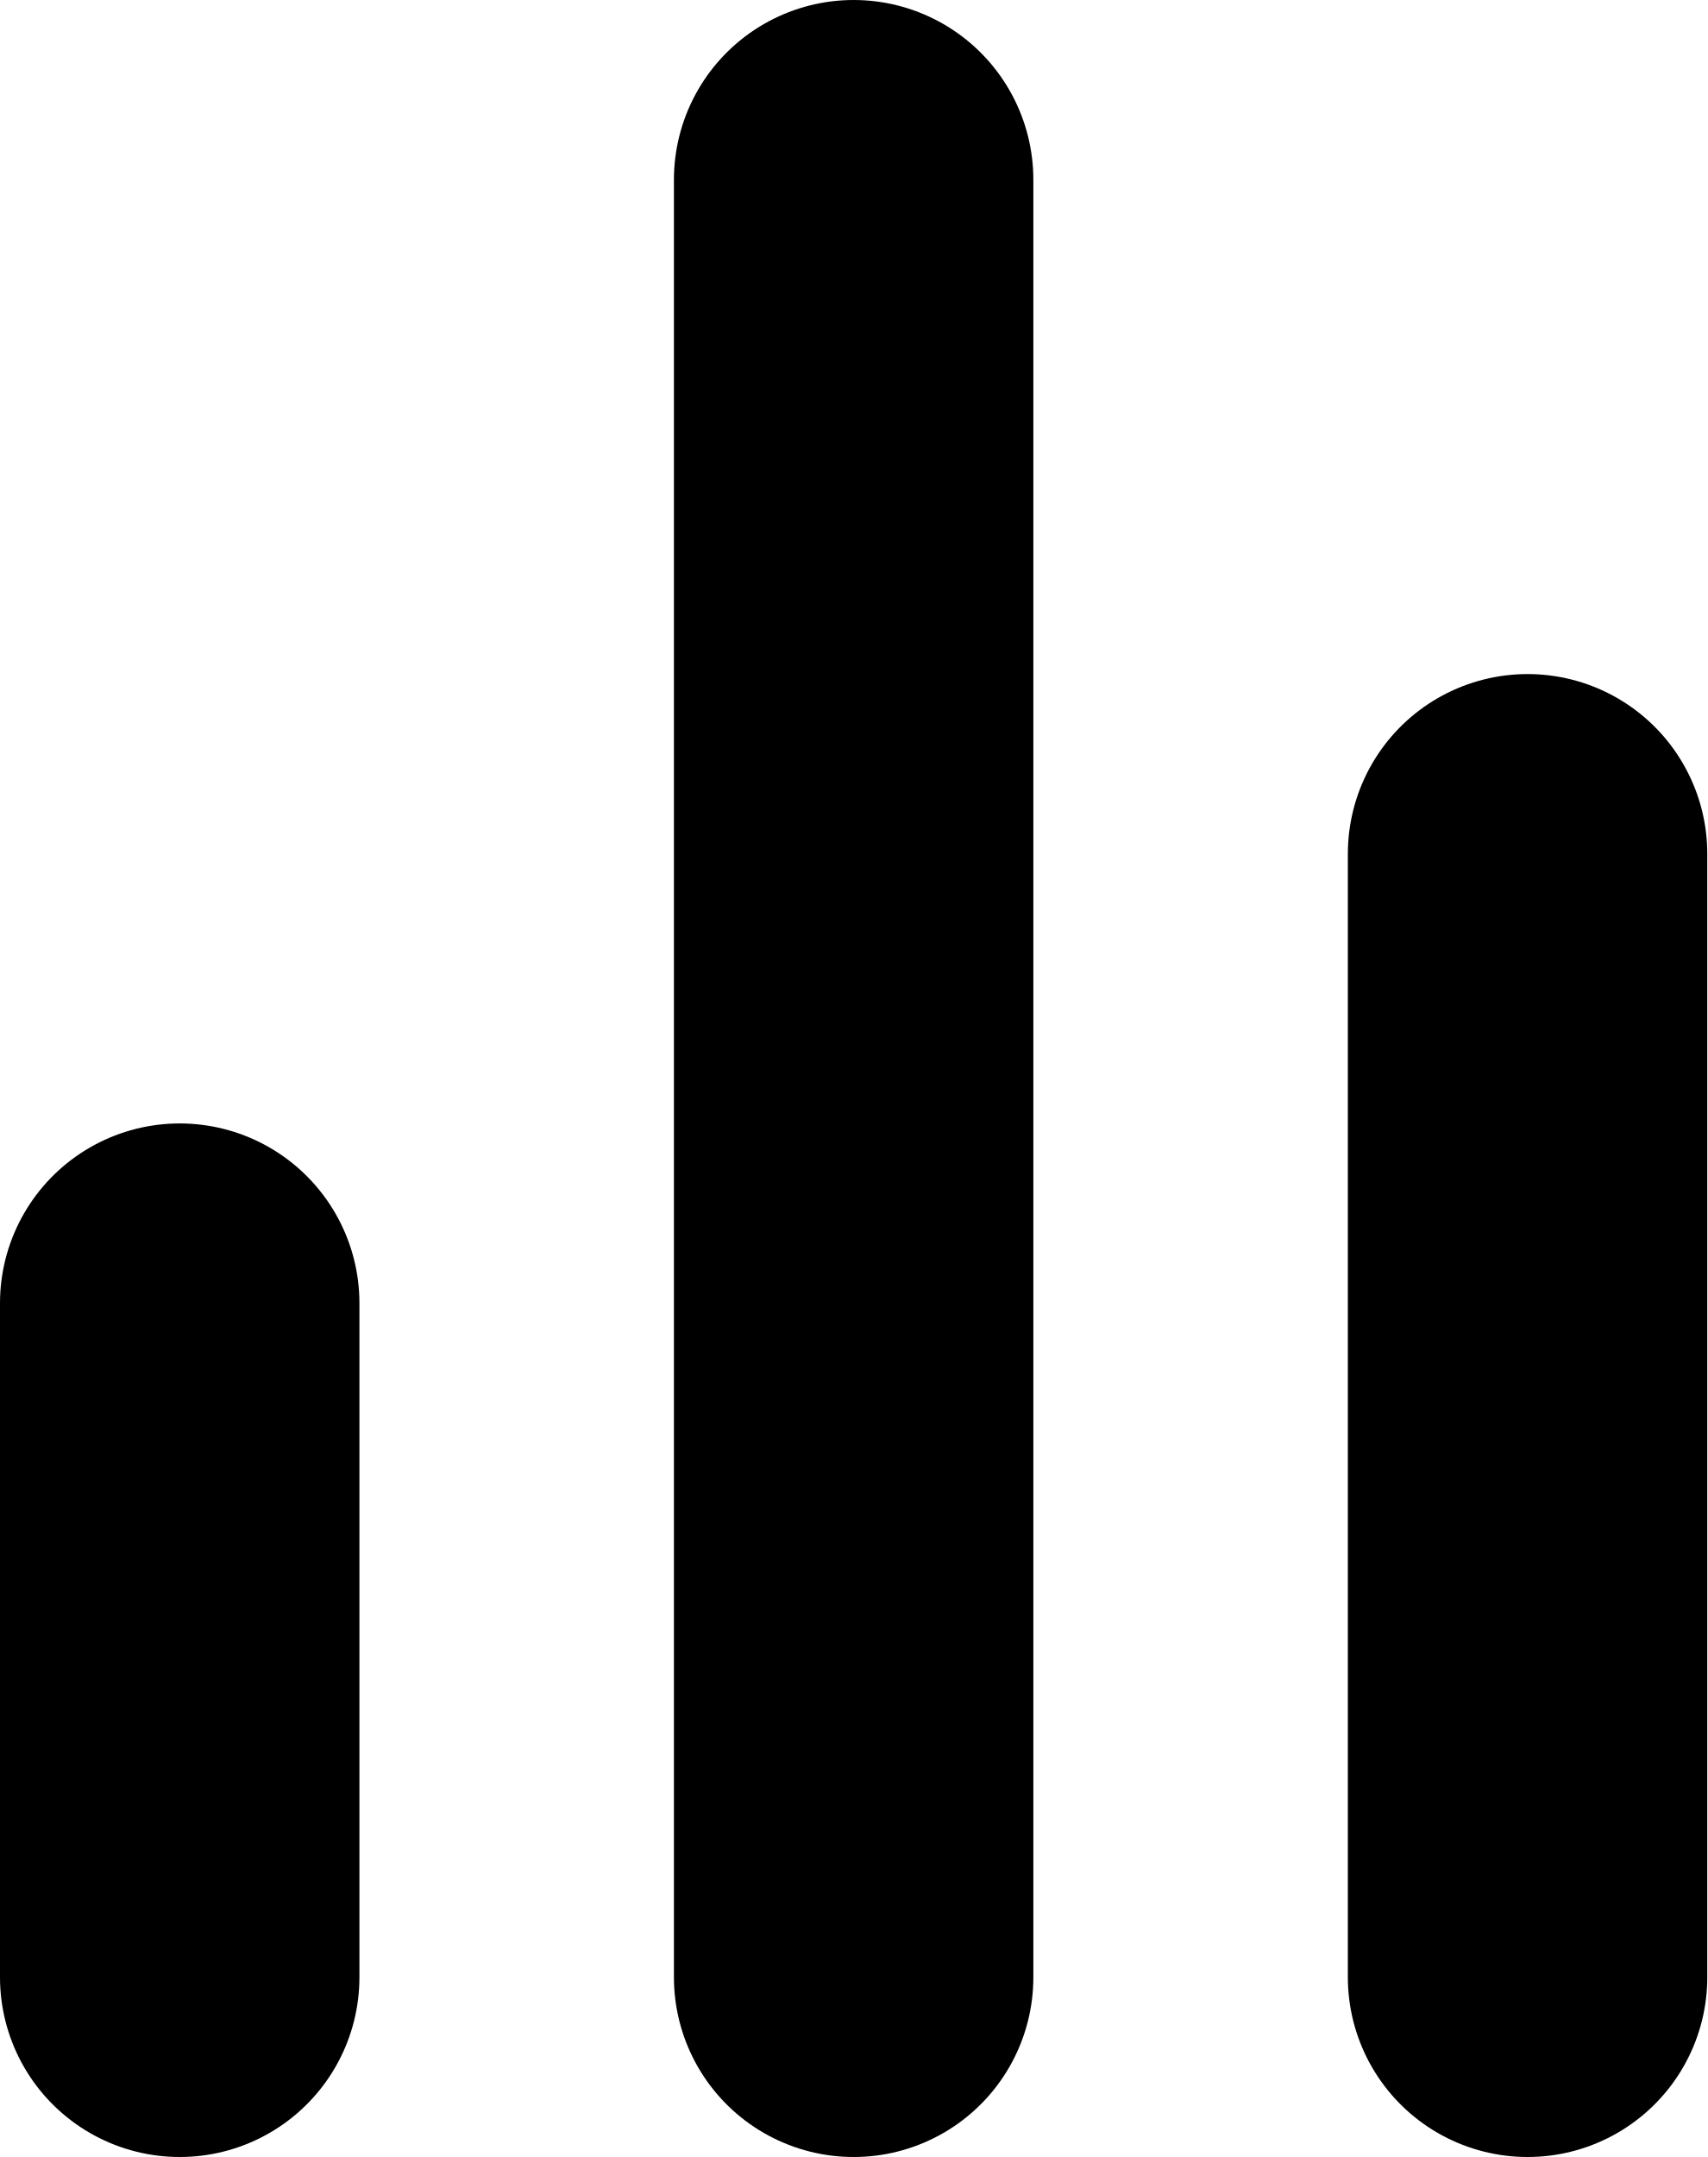
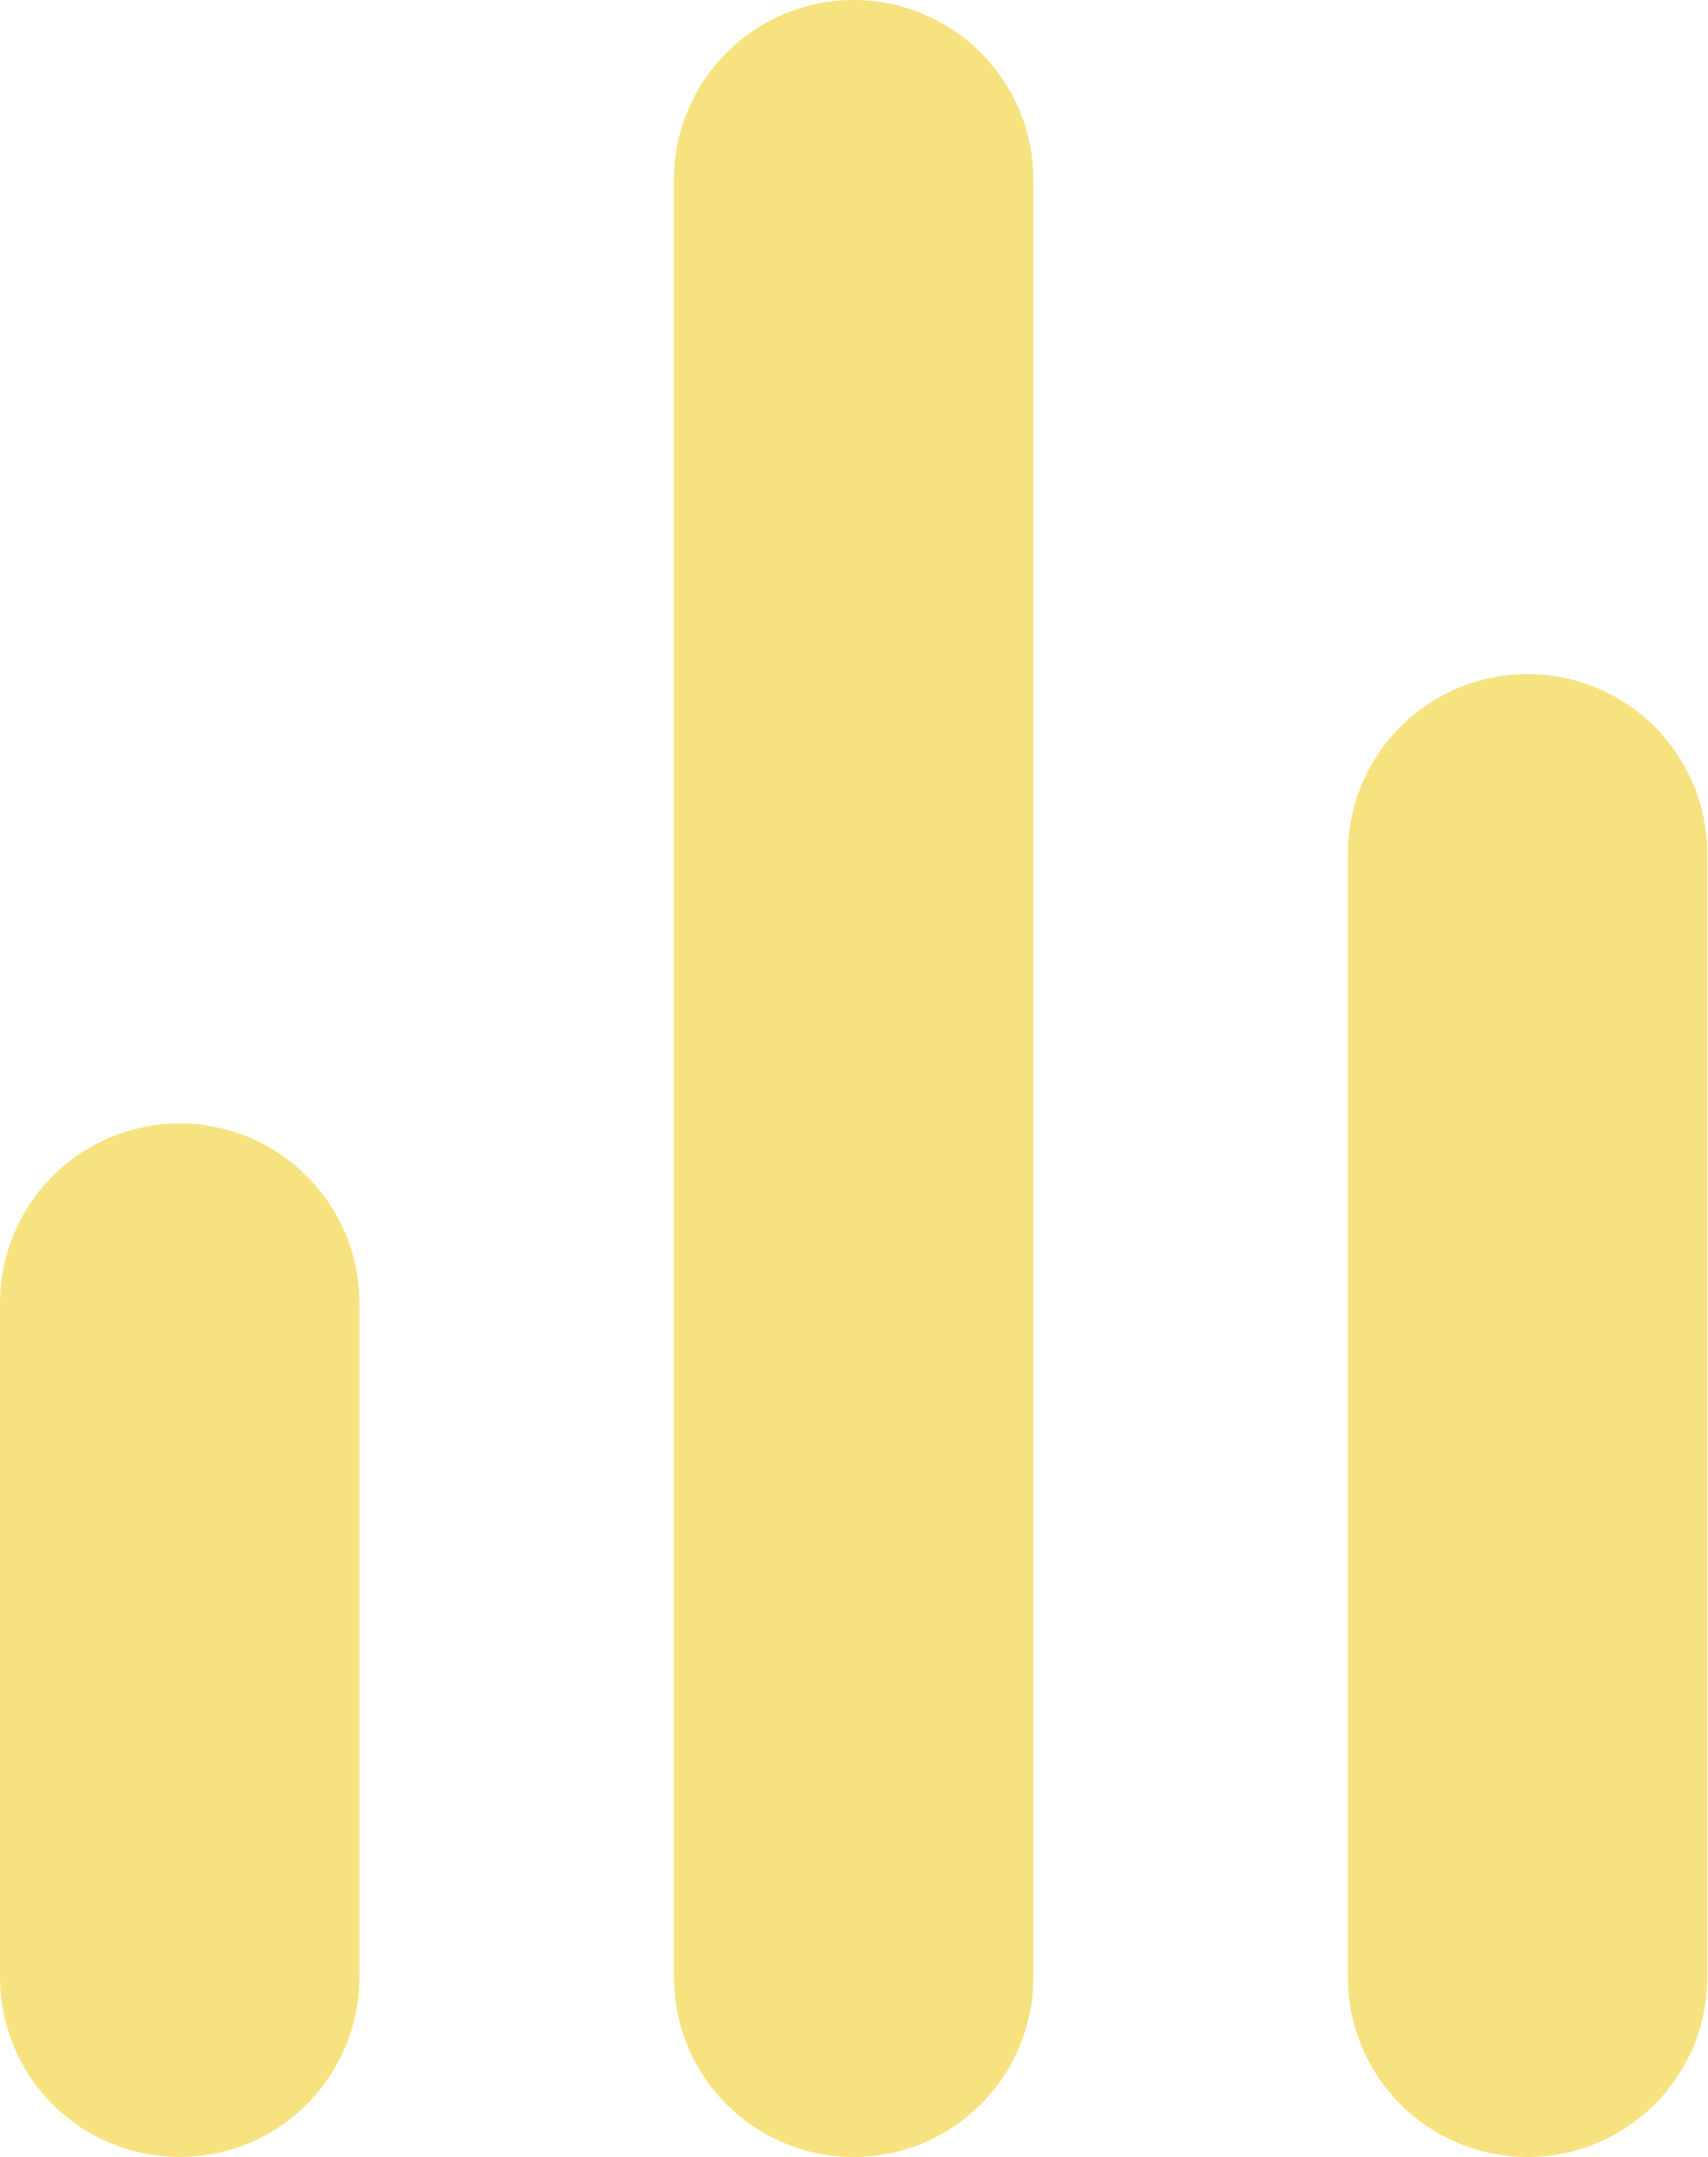
<svg xmlns="http://www.w3.org/2000/svg" width="19" height="24" viewBox="0 0 19 24" fill="none">
-   <path d="M17 22V9.5" stroke="black" stroke-width="4" stroke-linecap="round" stroke-linejoin="round" />
-   <path d="M9.5 22V2" stroke="black" stroke-width="4" stroke-linecap="round" stroke-linejoin="round" />
-   <path d="M2 22V14.5" stroke="black" stroke-width="4" stroke-linecap="round" stroke-linejoin="round" />
+   <path d="M17 22V9.5" stroke="#f7e280" stroke-width="4" stroke-linecap="round" stroke-linejoin="round" />
+   <path d="M9.5 22V2" stroke="#f7e280" stroke-width="4" stroke-linecap="round" stroke-linejoin="round" />
+   <path d="M2 22V14.5" stroke="#f7e280" stroke-width="4" stroke-linecap="round" stroke-linejoin="round" />
</svg>
